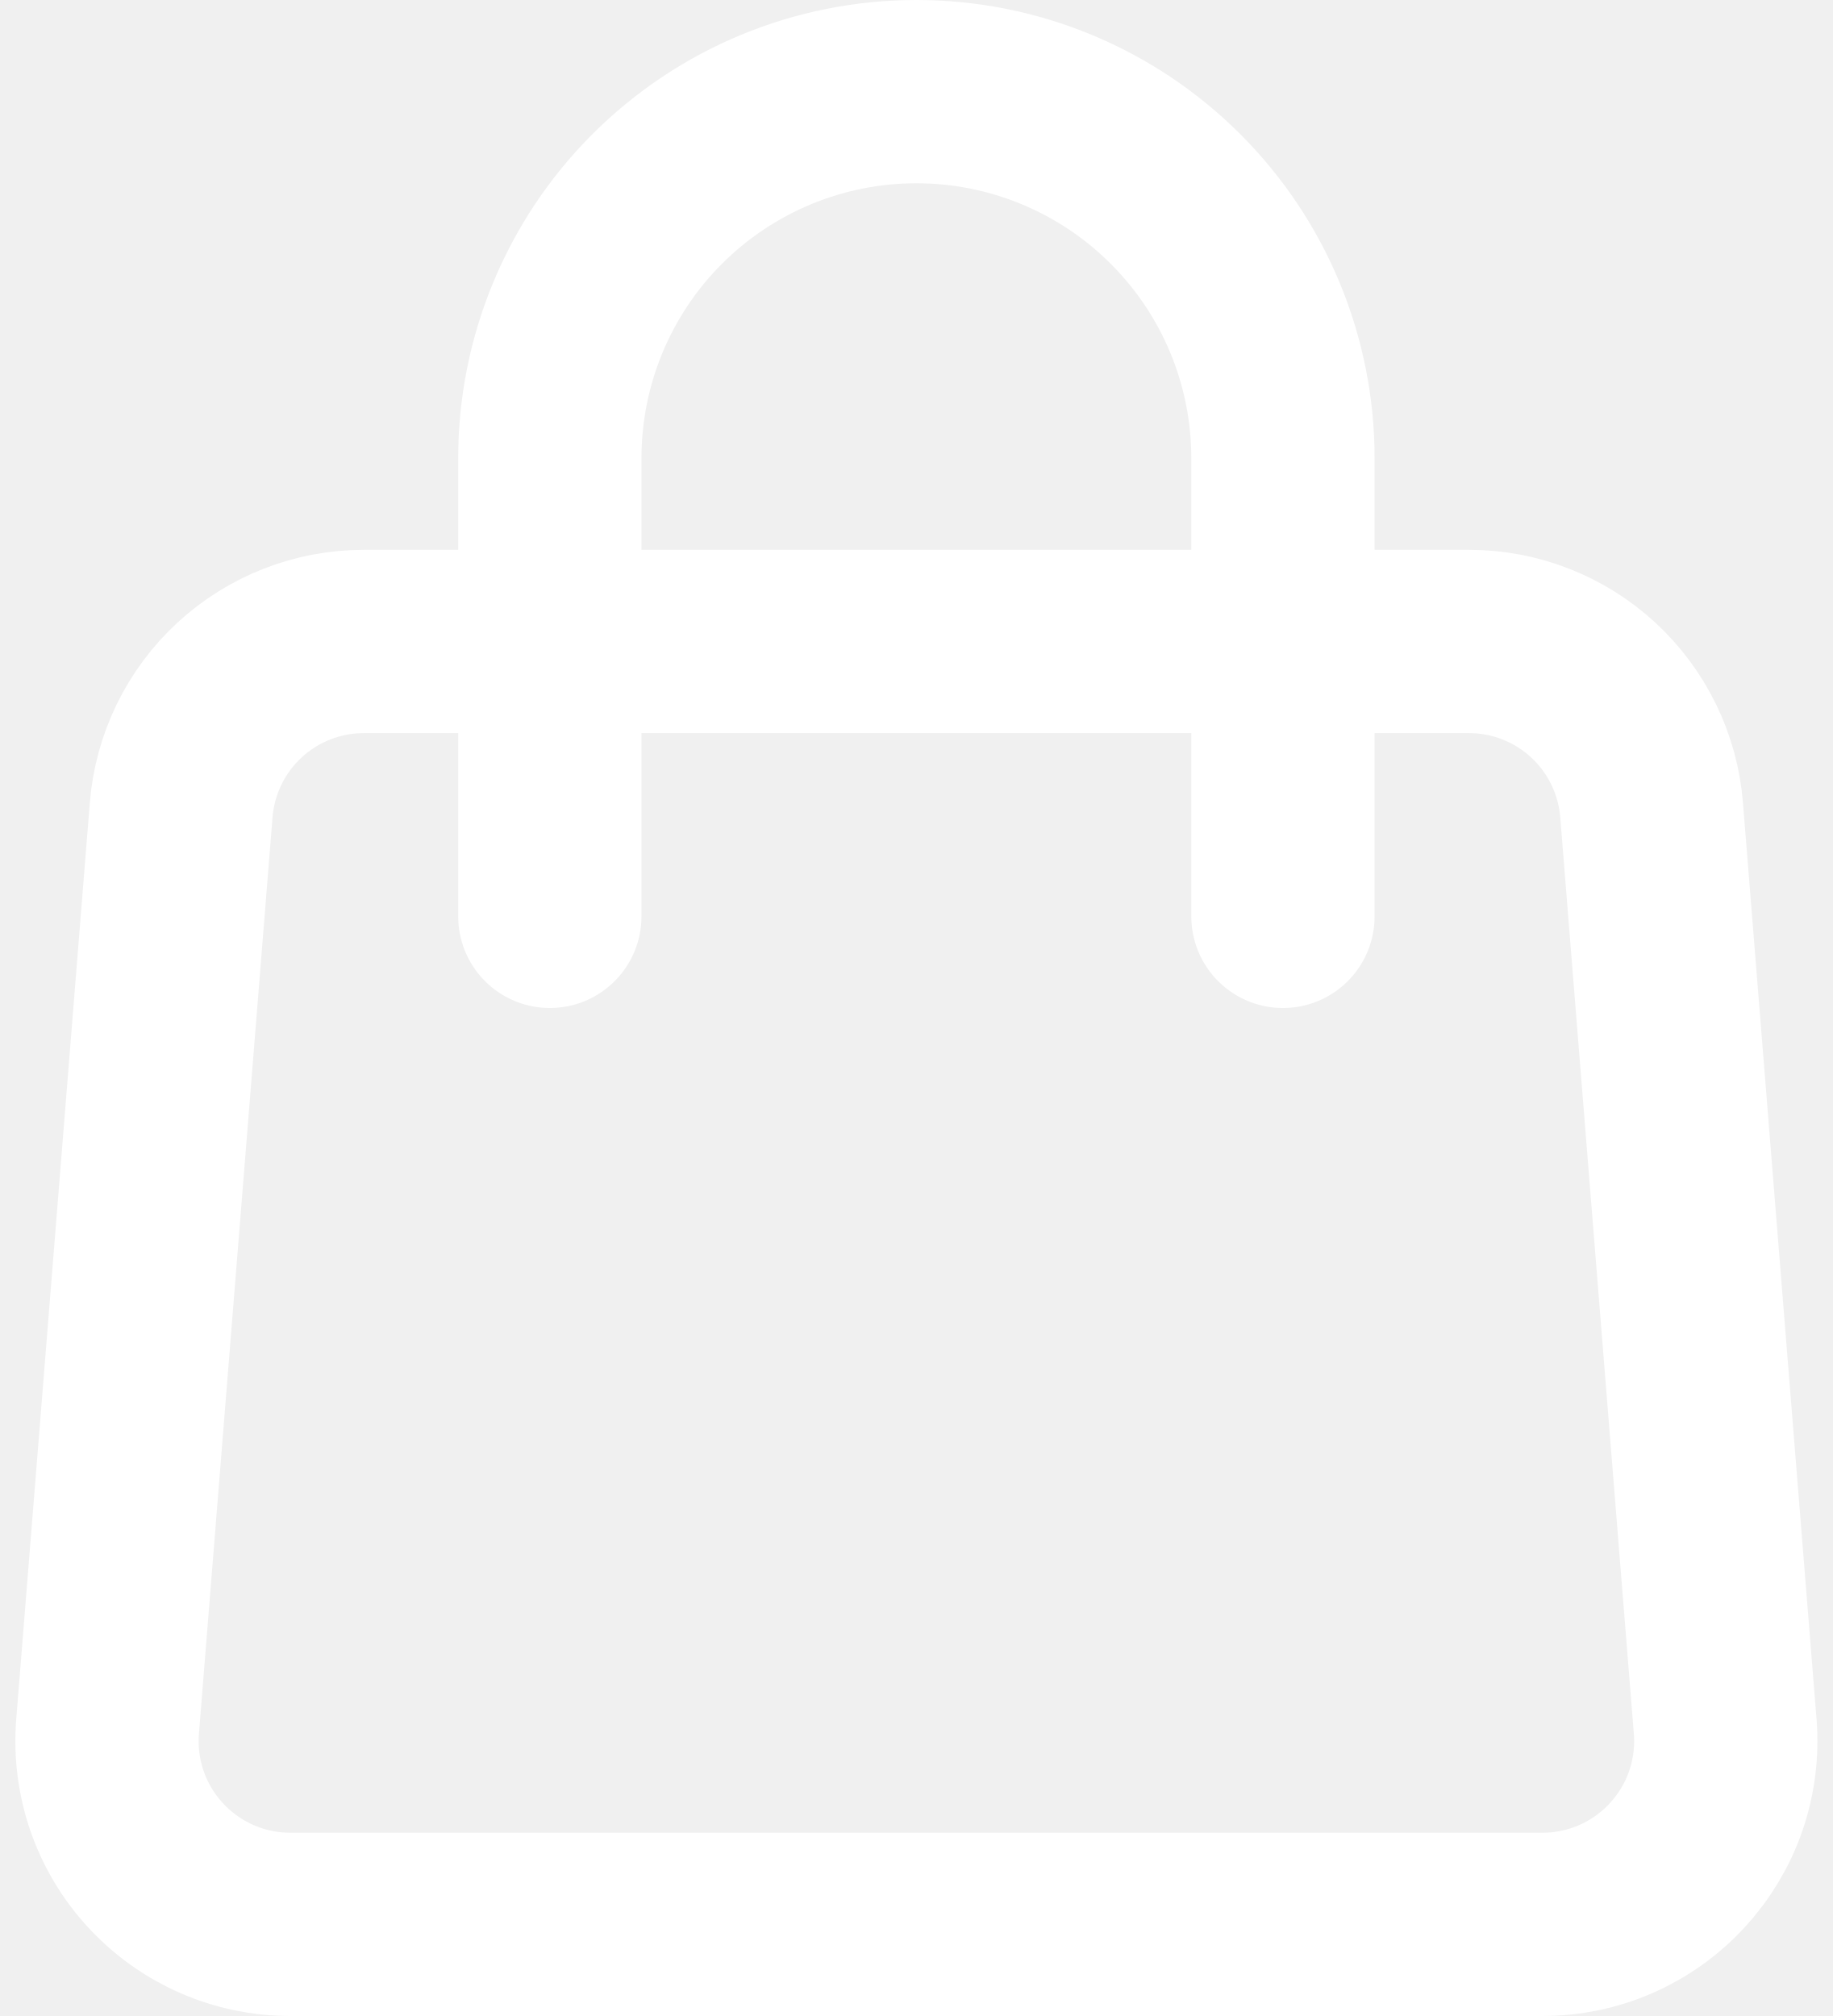
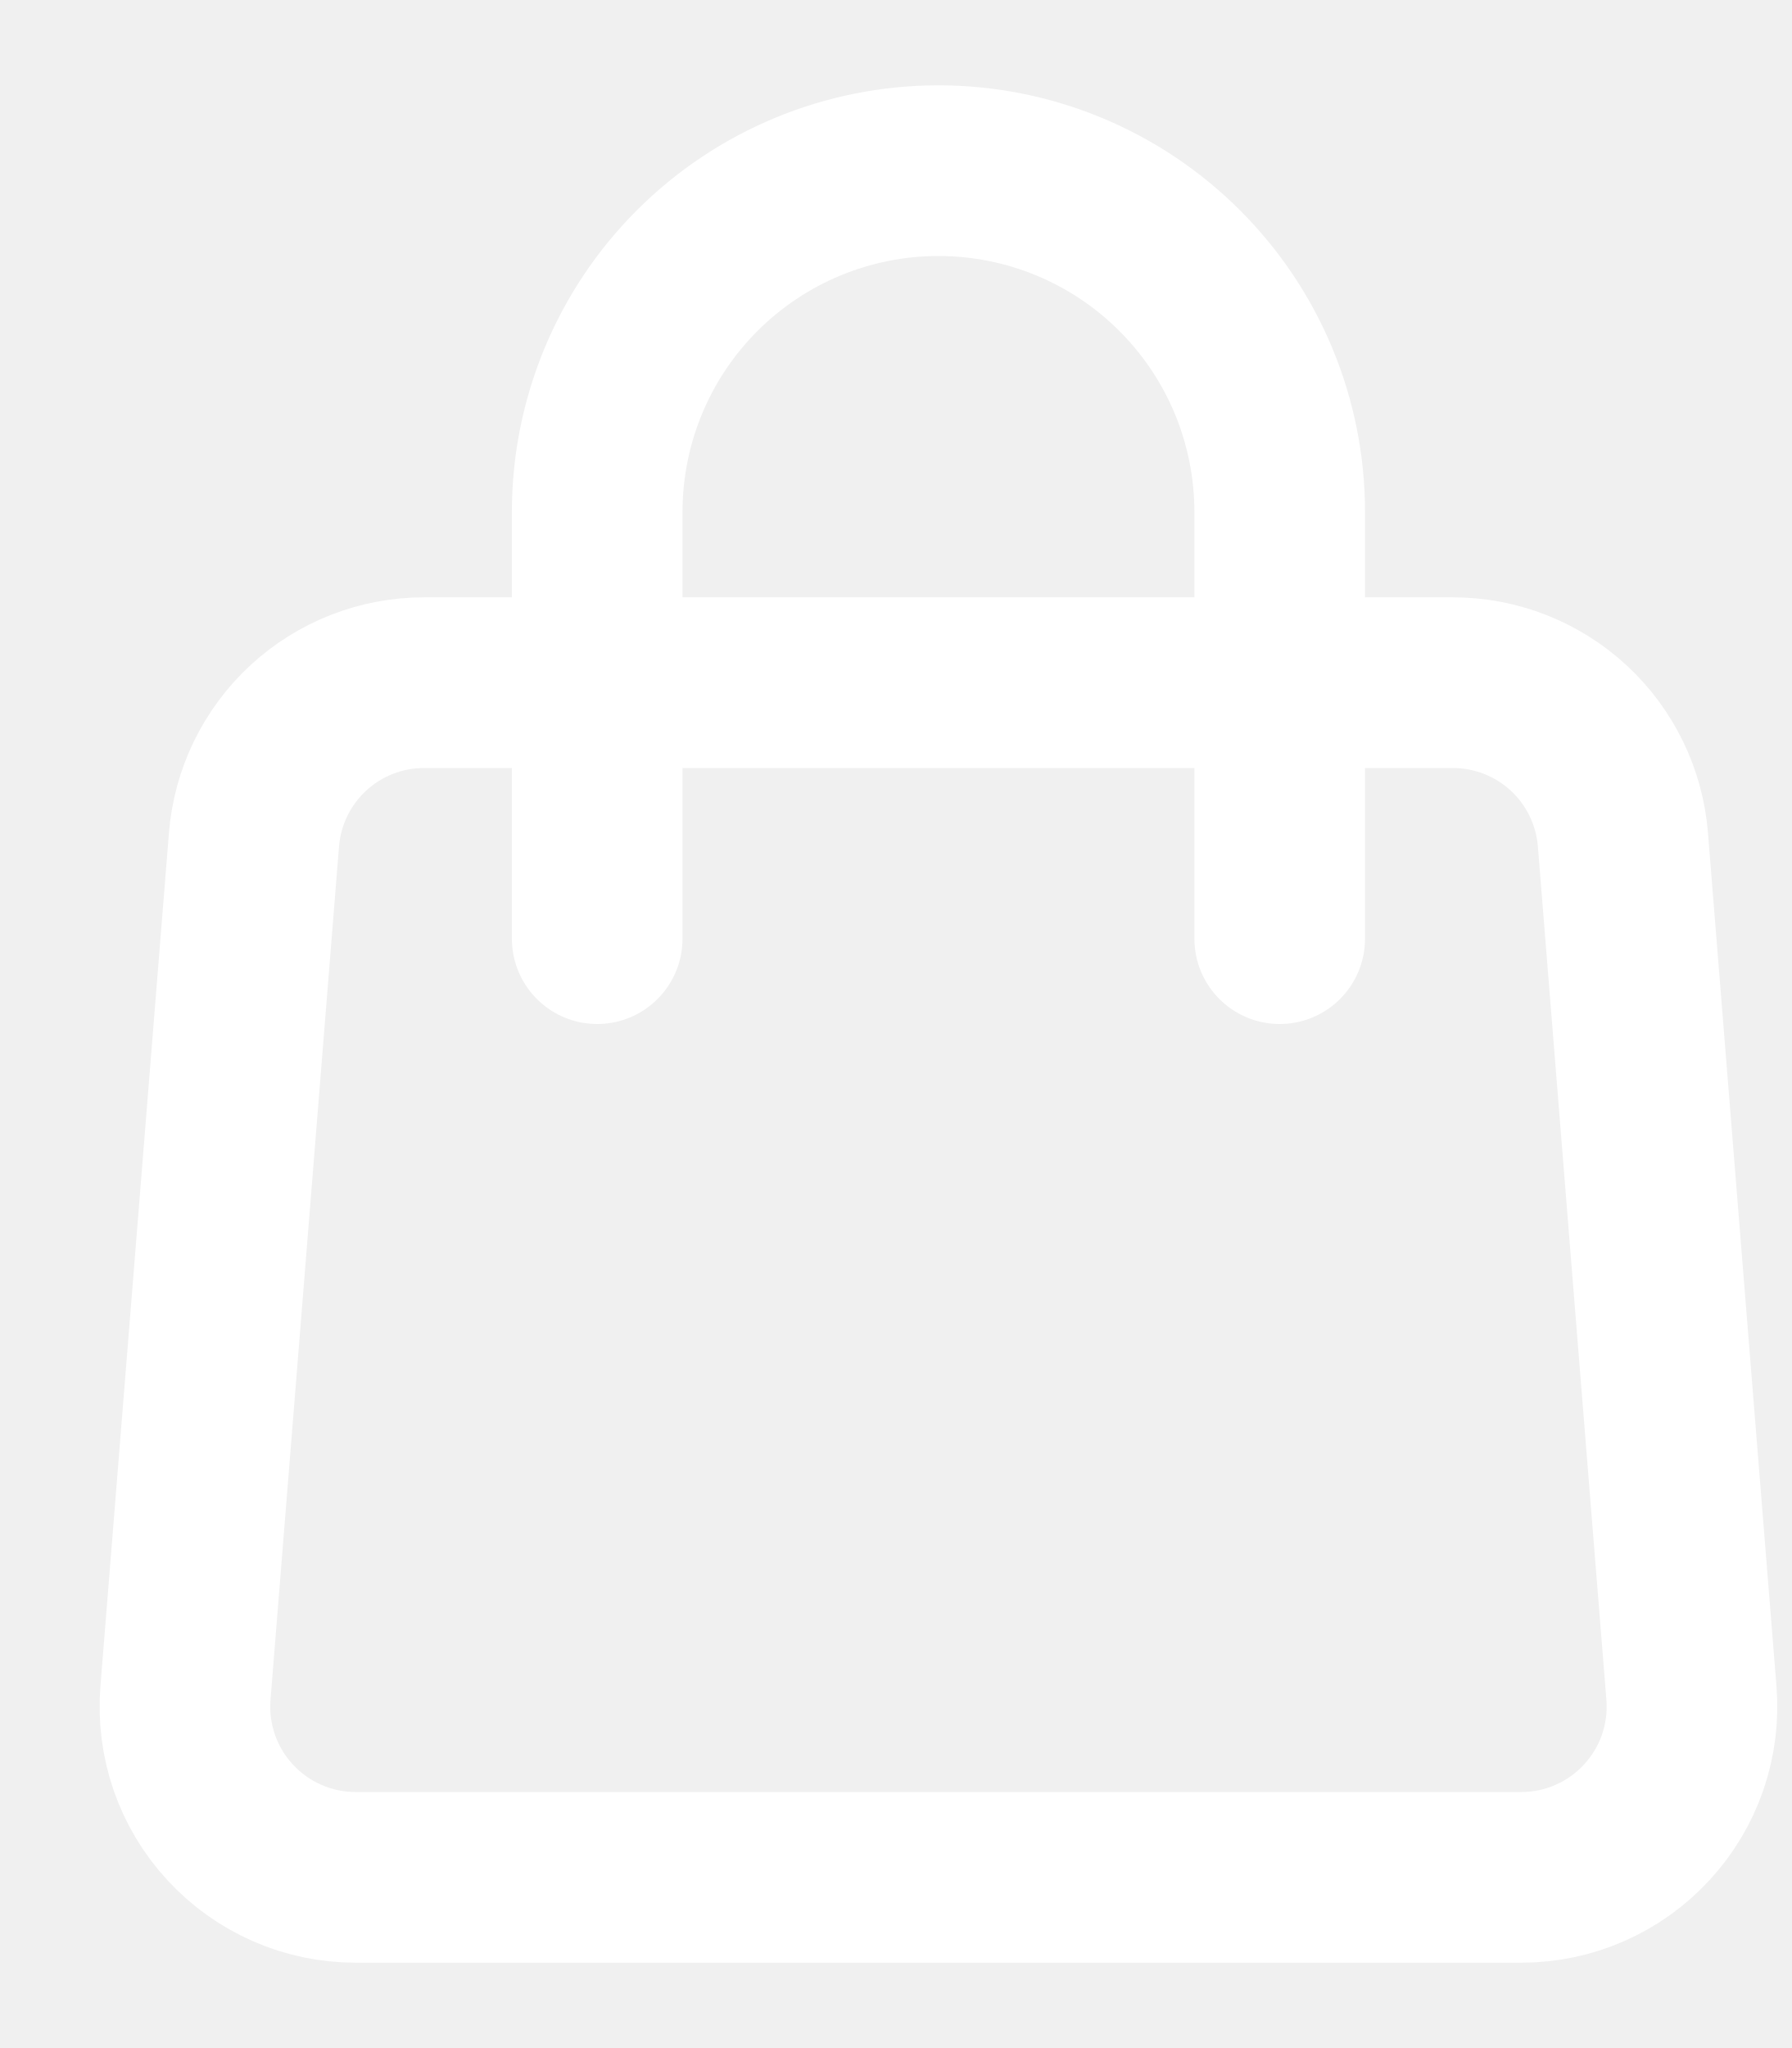
- <svg xmlns="http://www.w3.org/2000/svg" width="20" height="22" viewBox="0 0 20 22" fill="none">
-   <path d="M1.977 8.84C2.017 8.339 2.245 7.871 2.614 7.53C2.984 7.189 3.468 7 3.971 7H16.029C16.532 7 17.016 7.189 17.386 7.53C17.755 7.871 17.983 8.339 18.023 8.84L18.826 18.84C18.848 19.115 18.813 19.392 18.723 19.653C18.633 19.914 18.489 20.153 18.302 20.356C18.115 20.559 17.888 20.721 17.635 20.832C17.382 20.943 17.109 21 16.833 21H3.167C2.891 21 2.618 20.943 2.365 20.832C2.112 20.721 1.885 20.559 1.698 20.356C1.51 20.153 1.367 19.914 1.277 19.653C1.187 19.392 1.152 19.115 1.174 18.84L1.977 8.84V8.84Z" stroke="white" stroke-width="2" stroke-linecap="round" stroke-linejoin="round" />
-   <path d="M14 10V5C14 3.939 13.579 2.922 12.828 2.172C12.078 1.421 11.061 1 10 1C8.939 1 7.922 1.421 7.171 2.172C6.421 2.922 6 3.939 6 5V10" stroke="white" stroke-width="2" stroke-linecap="round" stroke-linejoin="round" />
+ <svg xmlns="http://www.w3.org/2000/svg" width="21" height="24" viewBox="0 0 21 24" fill="none">
+   <path d="M2.977 9.84C3.017 9.339 3.245 8.871 3.614 8.53C3.984 8.189 4.468 8 4.971 8H17.029C17.532 8 18.016 8.189 18.386 8.53C18.755 8.871 18.983 9.339 19.023 9.84L19.826 19.84C19.848 20.115 19.813 20.392 19.723 20.653C19.633 20.914 19.489 21.153 19.302 21.356C19.115 21.559 18.888 21.721 18.635 21.832C18.382 21.943 18.109 22 17.833 22H4.167C3.891 22 3.618 21.943 3.365 21.832C3.112 21.721 2.885 21.559 2.698 21.356C2.51 21.153 2.367 20.914 2.277 20.653C2.187 20.392 2.152 20.115 2.174 19.84L2.977 9.84V9.84Z" stroke="white" stroke-width="2" stroke-linecap="round" stroke-linejoin="round" />
+   <path d="M15 11V6C15 4.939 14.579 3.922 13.828 3.172C13.078 2.421 12.061 2 11 2C9.939 2 8.922 2.421 8.171 3.172C7.421 3.922 7 4.939 7 6V11" stroke="white" stroke-width="2" stroke-linecap="round" stroke-linejoin="round" />
</svg>
